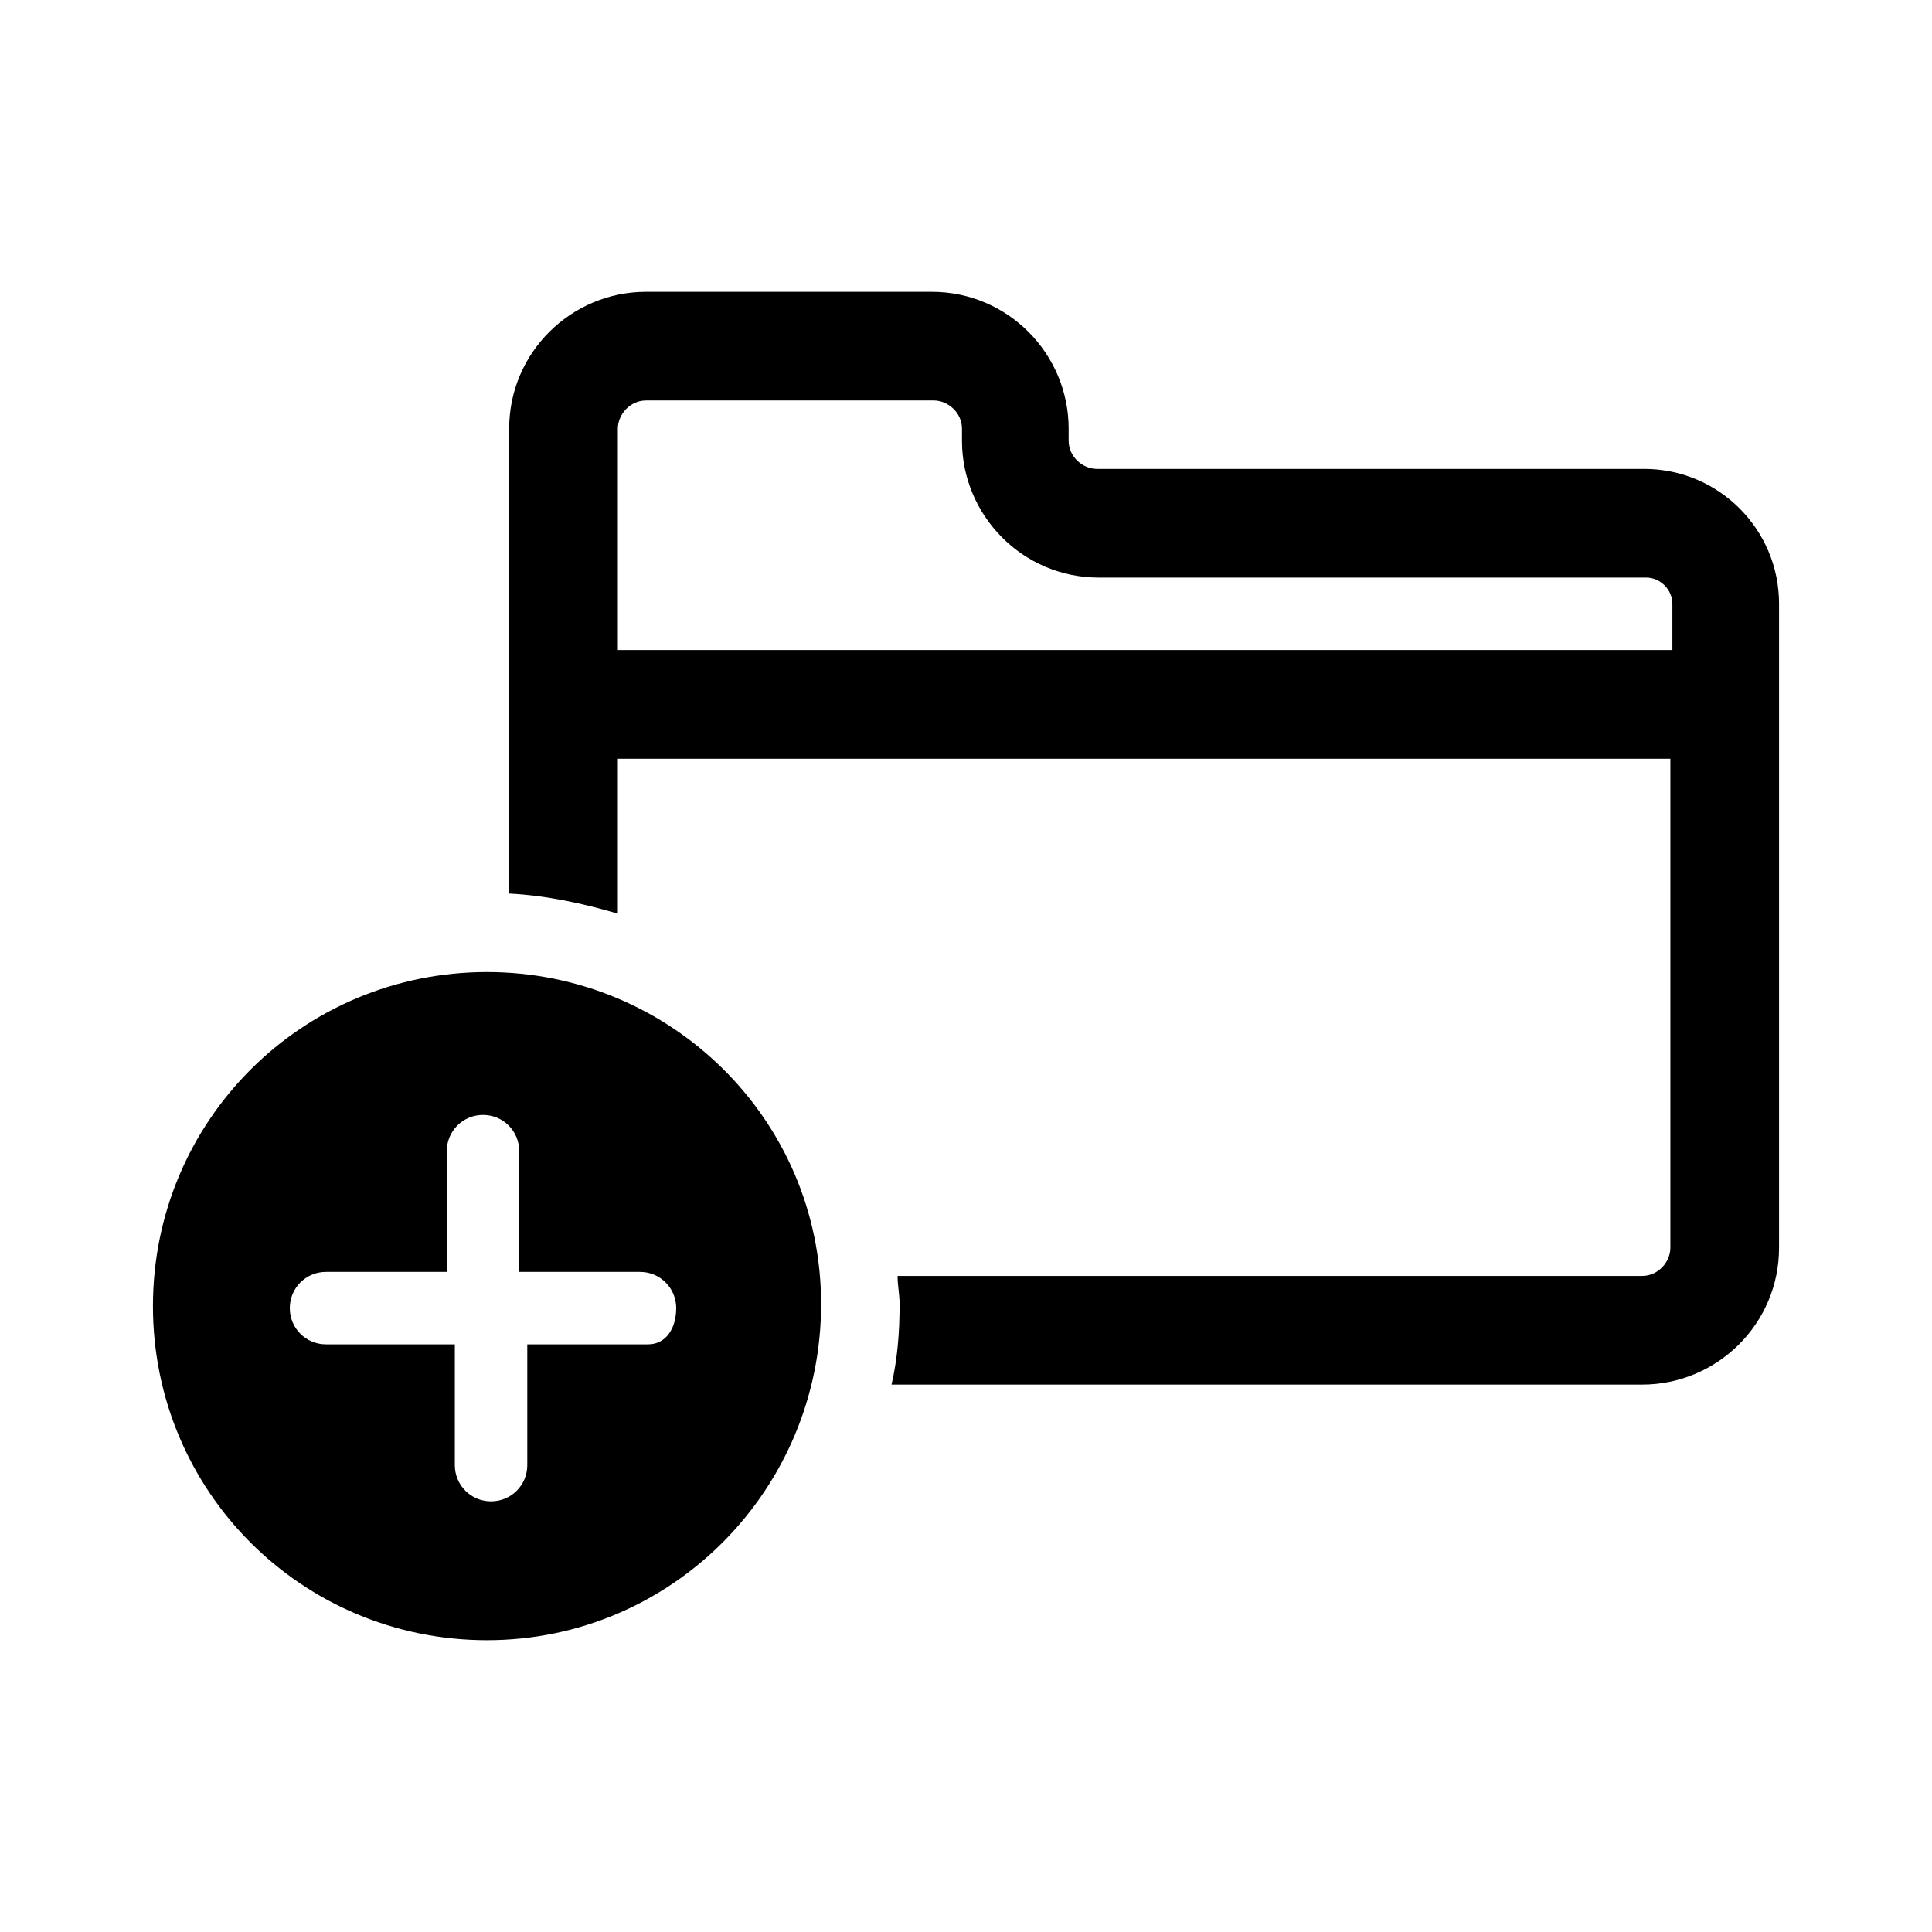
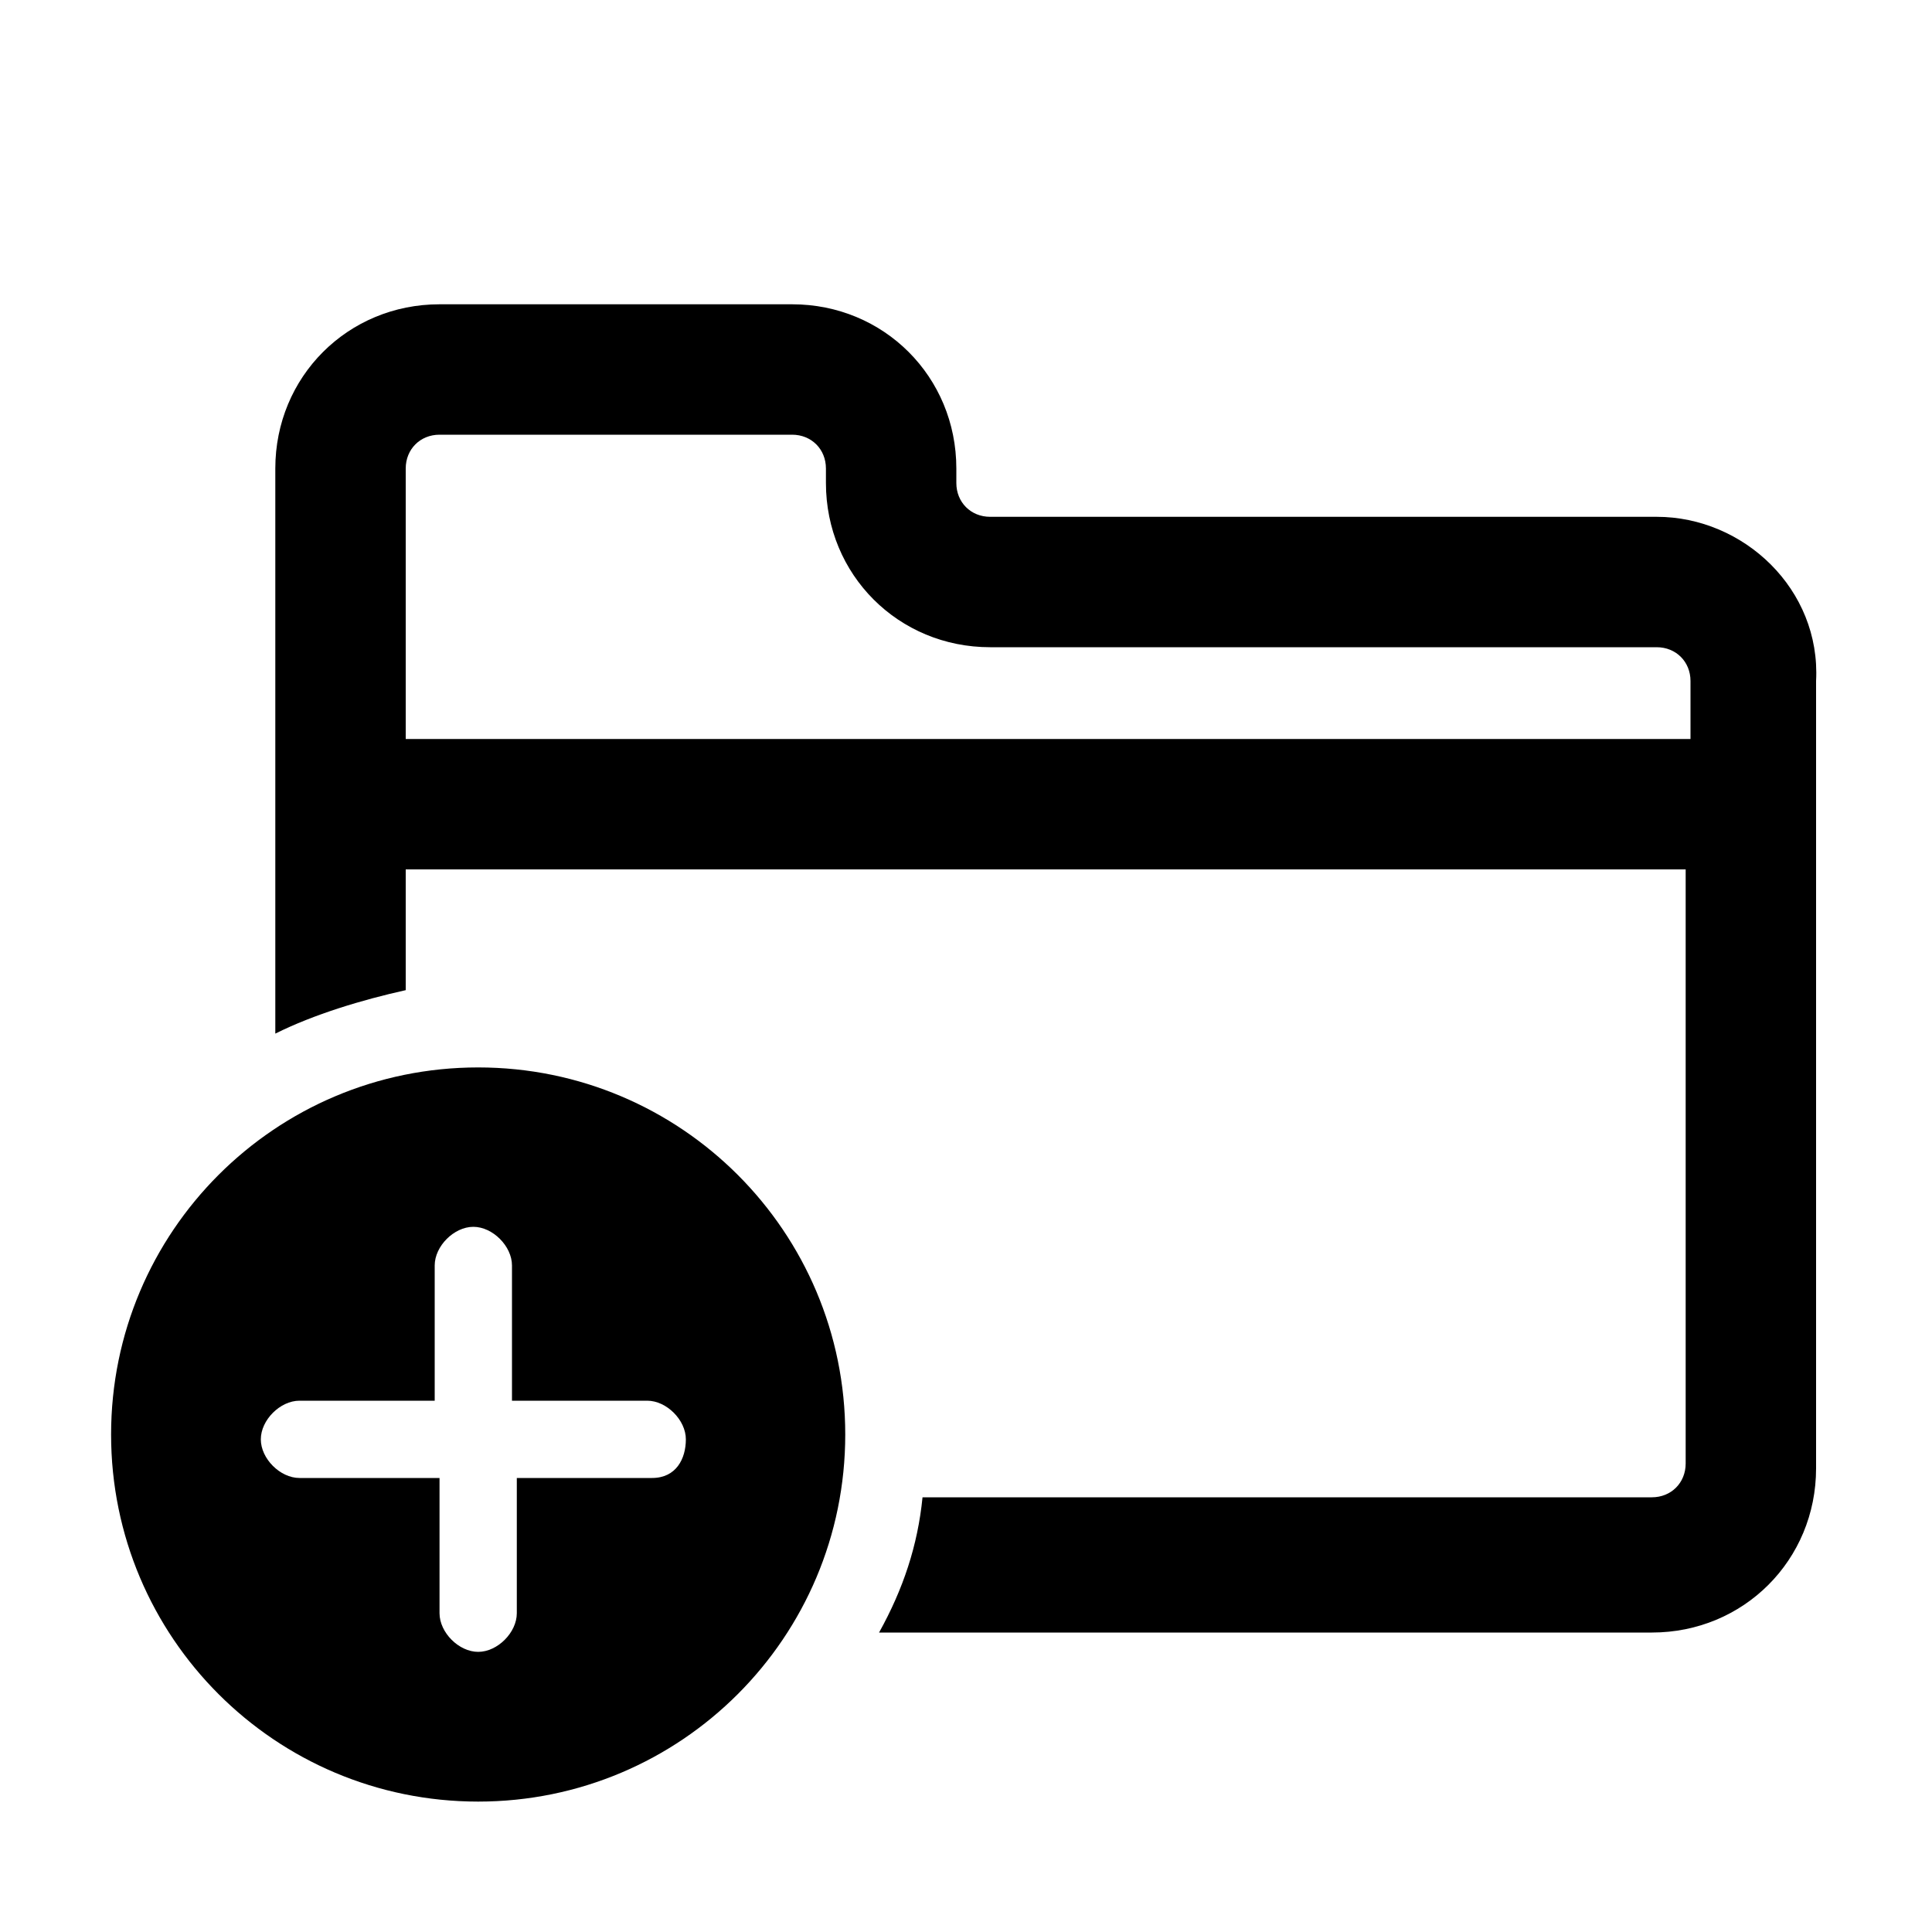
- <svg xmlns="http://www.w3.org/2000/svg" version="1.1" id="Layer_2" x="0px" y="0px" viewBox="0 0 96 96" style="enable-background:new 0 0 96 96;" xml:space="preserve">
-   <g>
-     <path d="M81.7,23.3H54.5c-0.7,0-1.4-0.6-1.4-1.4v-0.6c0-3.7-3-6.8-6.8-6.8H32.1c-3.7,0-6.8,3-6.8,6.8v23.1c1.9,0.1,3.7,0.5,5.4,1   v-7.7H83V62c0,0.7-0.6,1.4-1.4,1.4h-37c0,0.5,0.1,0.9,0.1,1.4c0,1.4-0.1,2.7-0.4,4h37.3c3.7,0,6.8-3,6.8-6.8V30   C88.4,26.3,85.4,23.3,81.7,23.3z M83,32.3H30.7v-11c0-0.7,0.6-1.4,1.4-1.4h14.3c0.7,0,1.4,0.6,1.4,1.4v0.6c0,3.7,3,6.8,6.8,6.8   h27.2c0.7,0,1.3,0.6,1.3,1.3V32.3z" />
-     <path d="M24.2,48.3c-9.2,0-16.6,7.4-16.6,16.6S15,81.5,24.2,81.5S40.8,74,40.8,64.8S33.3,48.3,24.2,48.3z M32.2,66.8h-6v6   c0,1-0.8,1.8-1.8,1.8s-1.8-0.8-1.8-1.8v-6h-6.4c-1,0-1.8-0.8-1.8-1.8c0-1,0.8-1.8,1.8-1.8h6v-6c0-1,0.8-1.8,1.8-1.8   c1,0,1.8,0.8,1.8,1.8v6h6c1,0,1.8,0.8,1.8,1.8C33.6,66,33.1,66.8,32.2,66.8z" />
+ <svg xmlns="http://www.w3.org/2000/svg" version="1.1" x="0px" y="0px" viewBox="0 0 40 40" style="enable-background:new 0 0 40 40;" xml:space="preserve">
+   <g id="BG">
+ </g>
+   <g id="folder-new">
+     <g>
+       <path d="M9.9,22.1c-4.2,0-7.6,3.4-7.6,7.6s3.4,7.6,7.6,7.6s7.6-3.4,7.6-7.6S14.1,22.1,9.9,22.1z M13.5,30.6h-2.8v2.8    c0,0.4-0.4,0.8-0.8,0.8s-0.8-0.4-0.8-0.8v-2.8H6.2c-0.4,0-0.8-0.4-0.8-0.8c0-0.4,0.4-0.8,0.8-0.8H9v-2.8c0-0.4,0.4-0.8,0.8-0.8    s0.8,0.4,0.8,0.8V29h2.8c0.4,0,0.8,0.4,0.8,0.8C14.2,30.2,14,30.6,13.5,30.6z" />
+       <g>
+         <path d="M34.3,10.7H20.5c-0.4,0-0.7-0.3-0.7-0.7V9.7c0-1.9-1.5-3.4-3.4-3.4H9.1c-1.9,0-3.4,1.5-3.4,3.4v11.7     c0.8-0.4,1.8-0.7,2.7-0.9V18h26.5v12.3c0,0.4-0.3,0.7-0.7,0.7H19.1c-0.1,1-0.4,1.9-0.9,2.8h16c1.9,0,3.4-1.5,3.4-3.4V14.1     C37.7,12.2,36.1,10.7,34.3,10.7z M35,15.3H8.4V9.7C8.4,9.3,8.7,9,9.1,9h7.3c0.4,0,0.7,0.3,0.7,0.7V10c0,1.9,1.5,3.4,3.4,3.4h13.8     c0.4,0,0.7,0.3,0.7,0.7V15.3z" />
+       </g>
+     </g>
  </g>
</svg>
